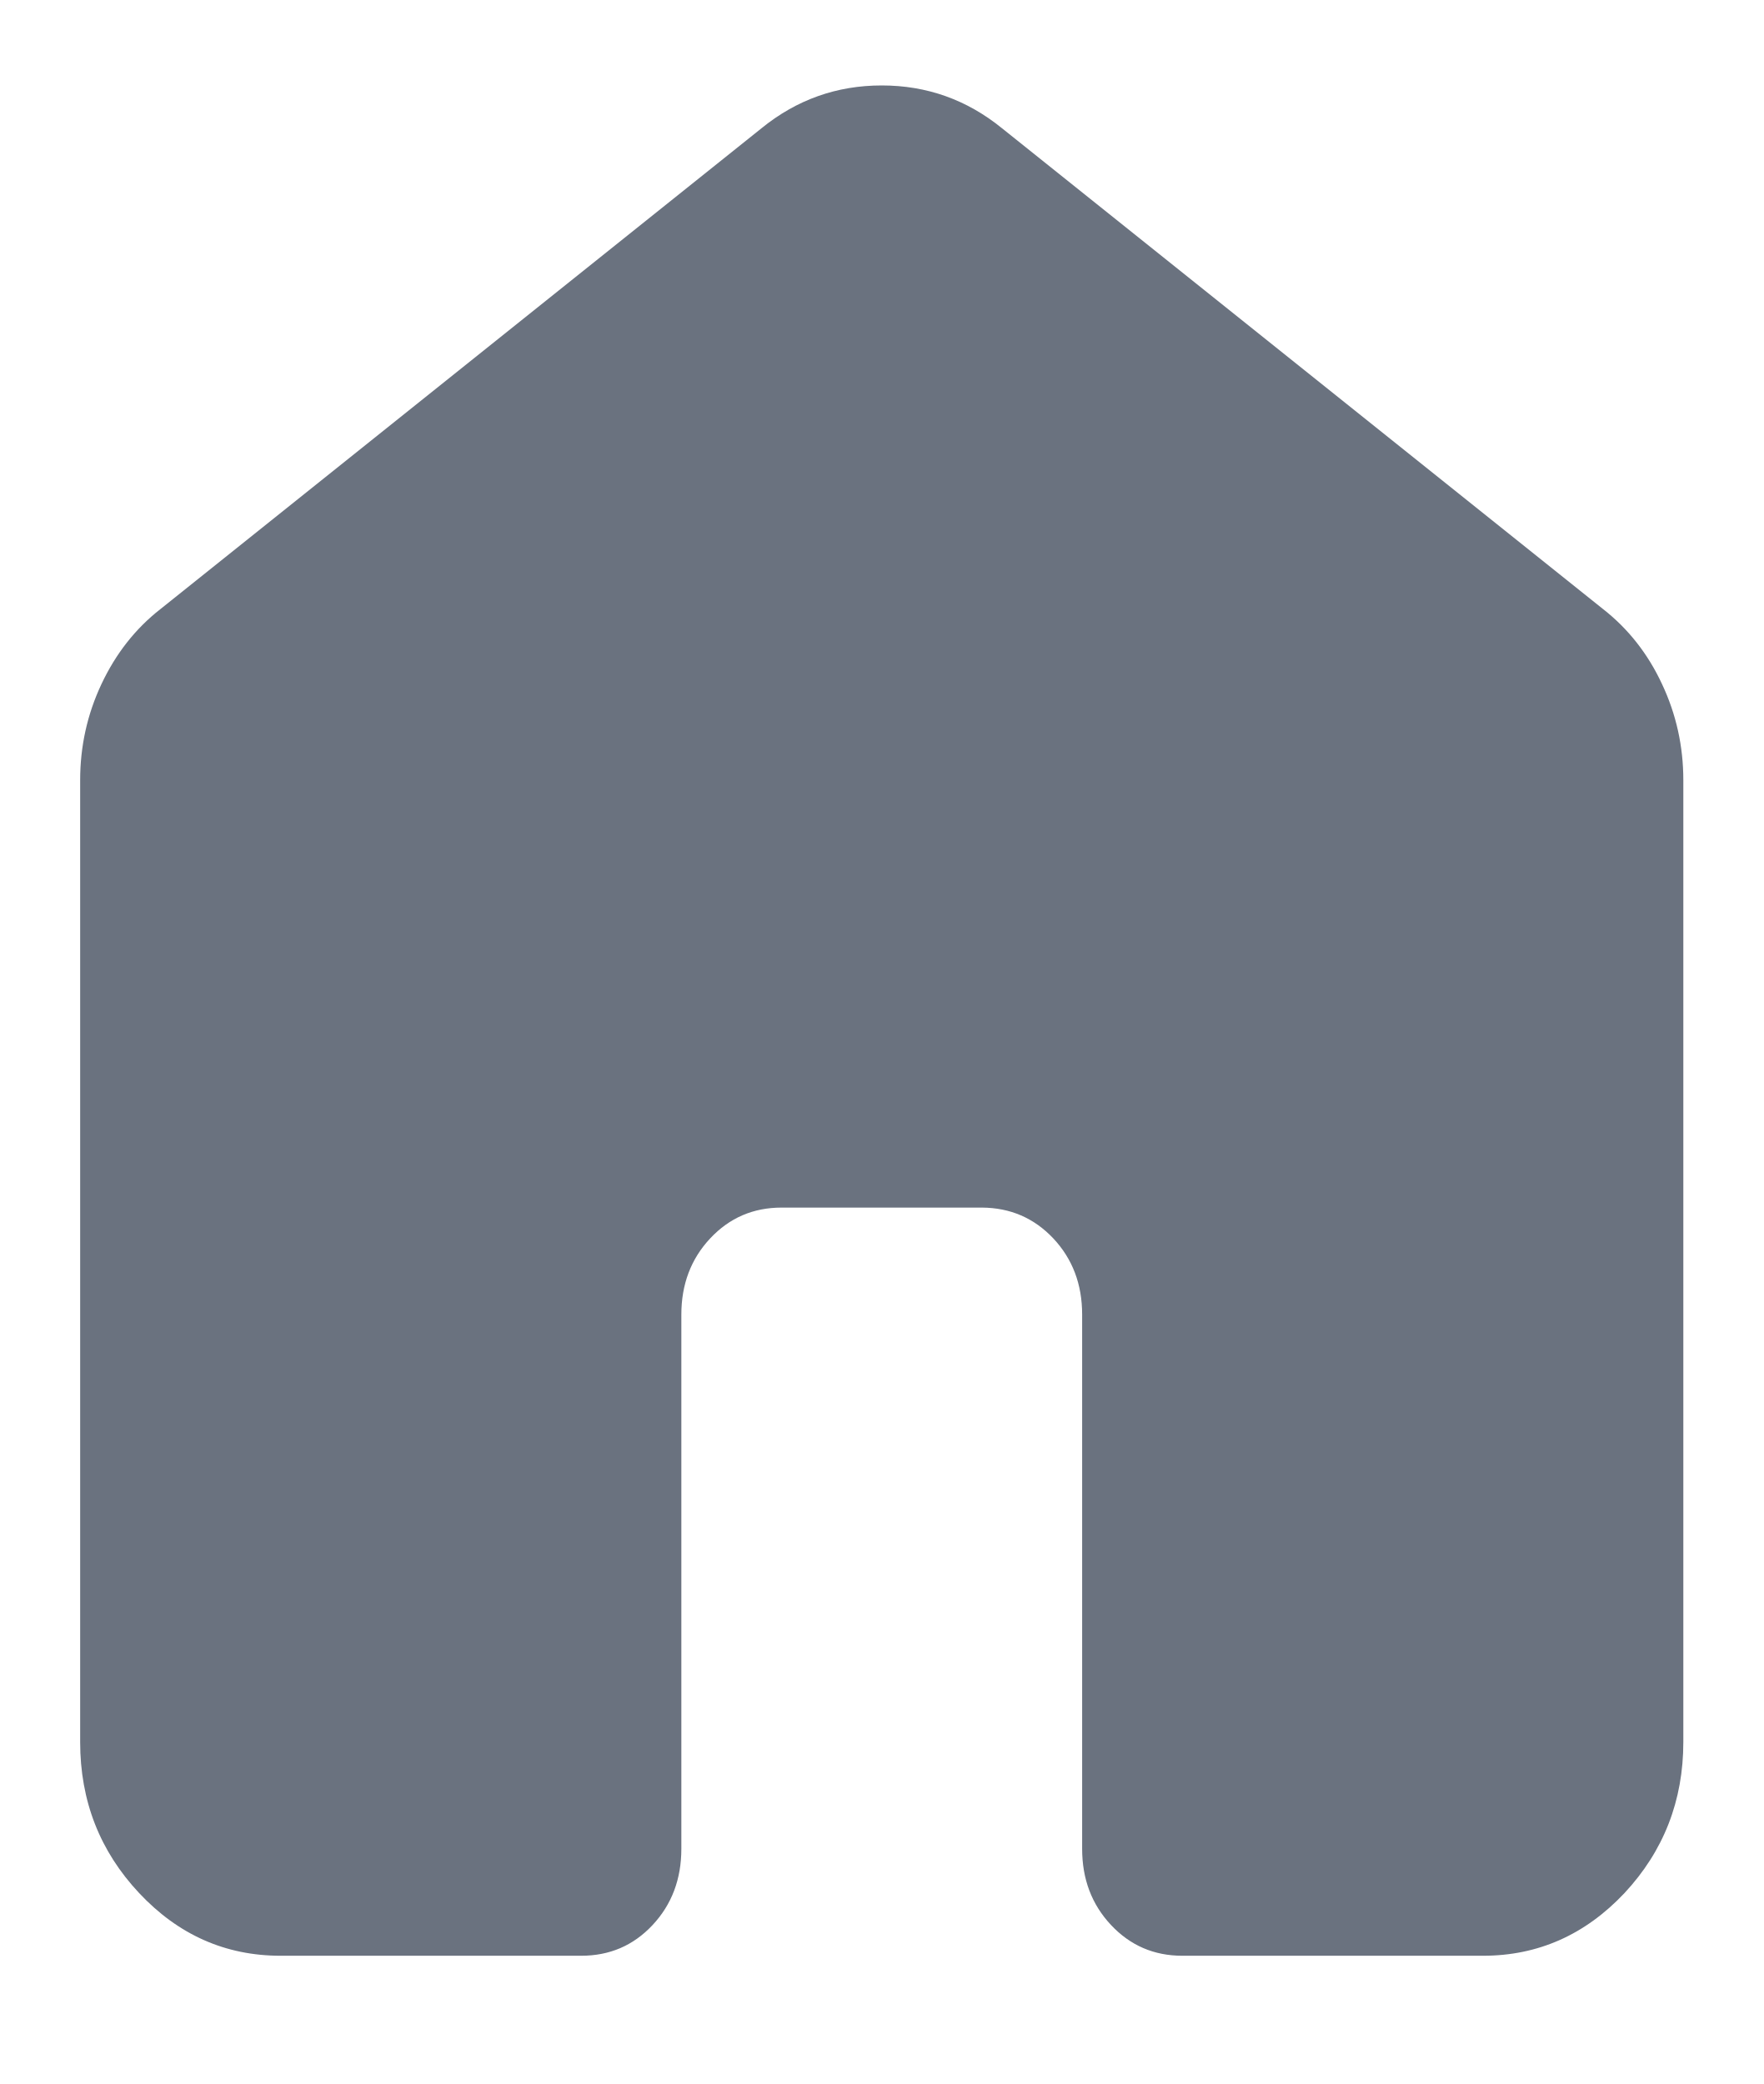
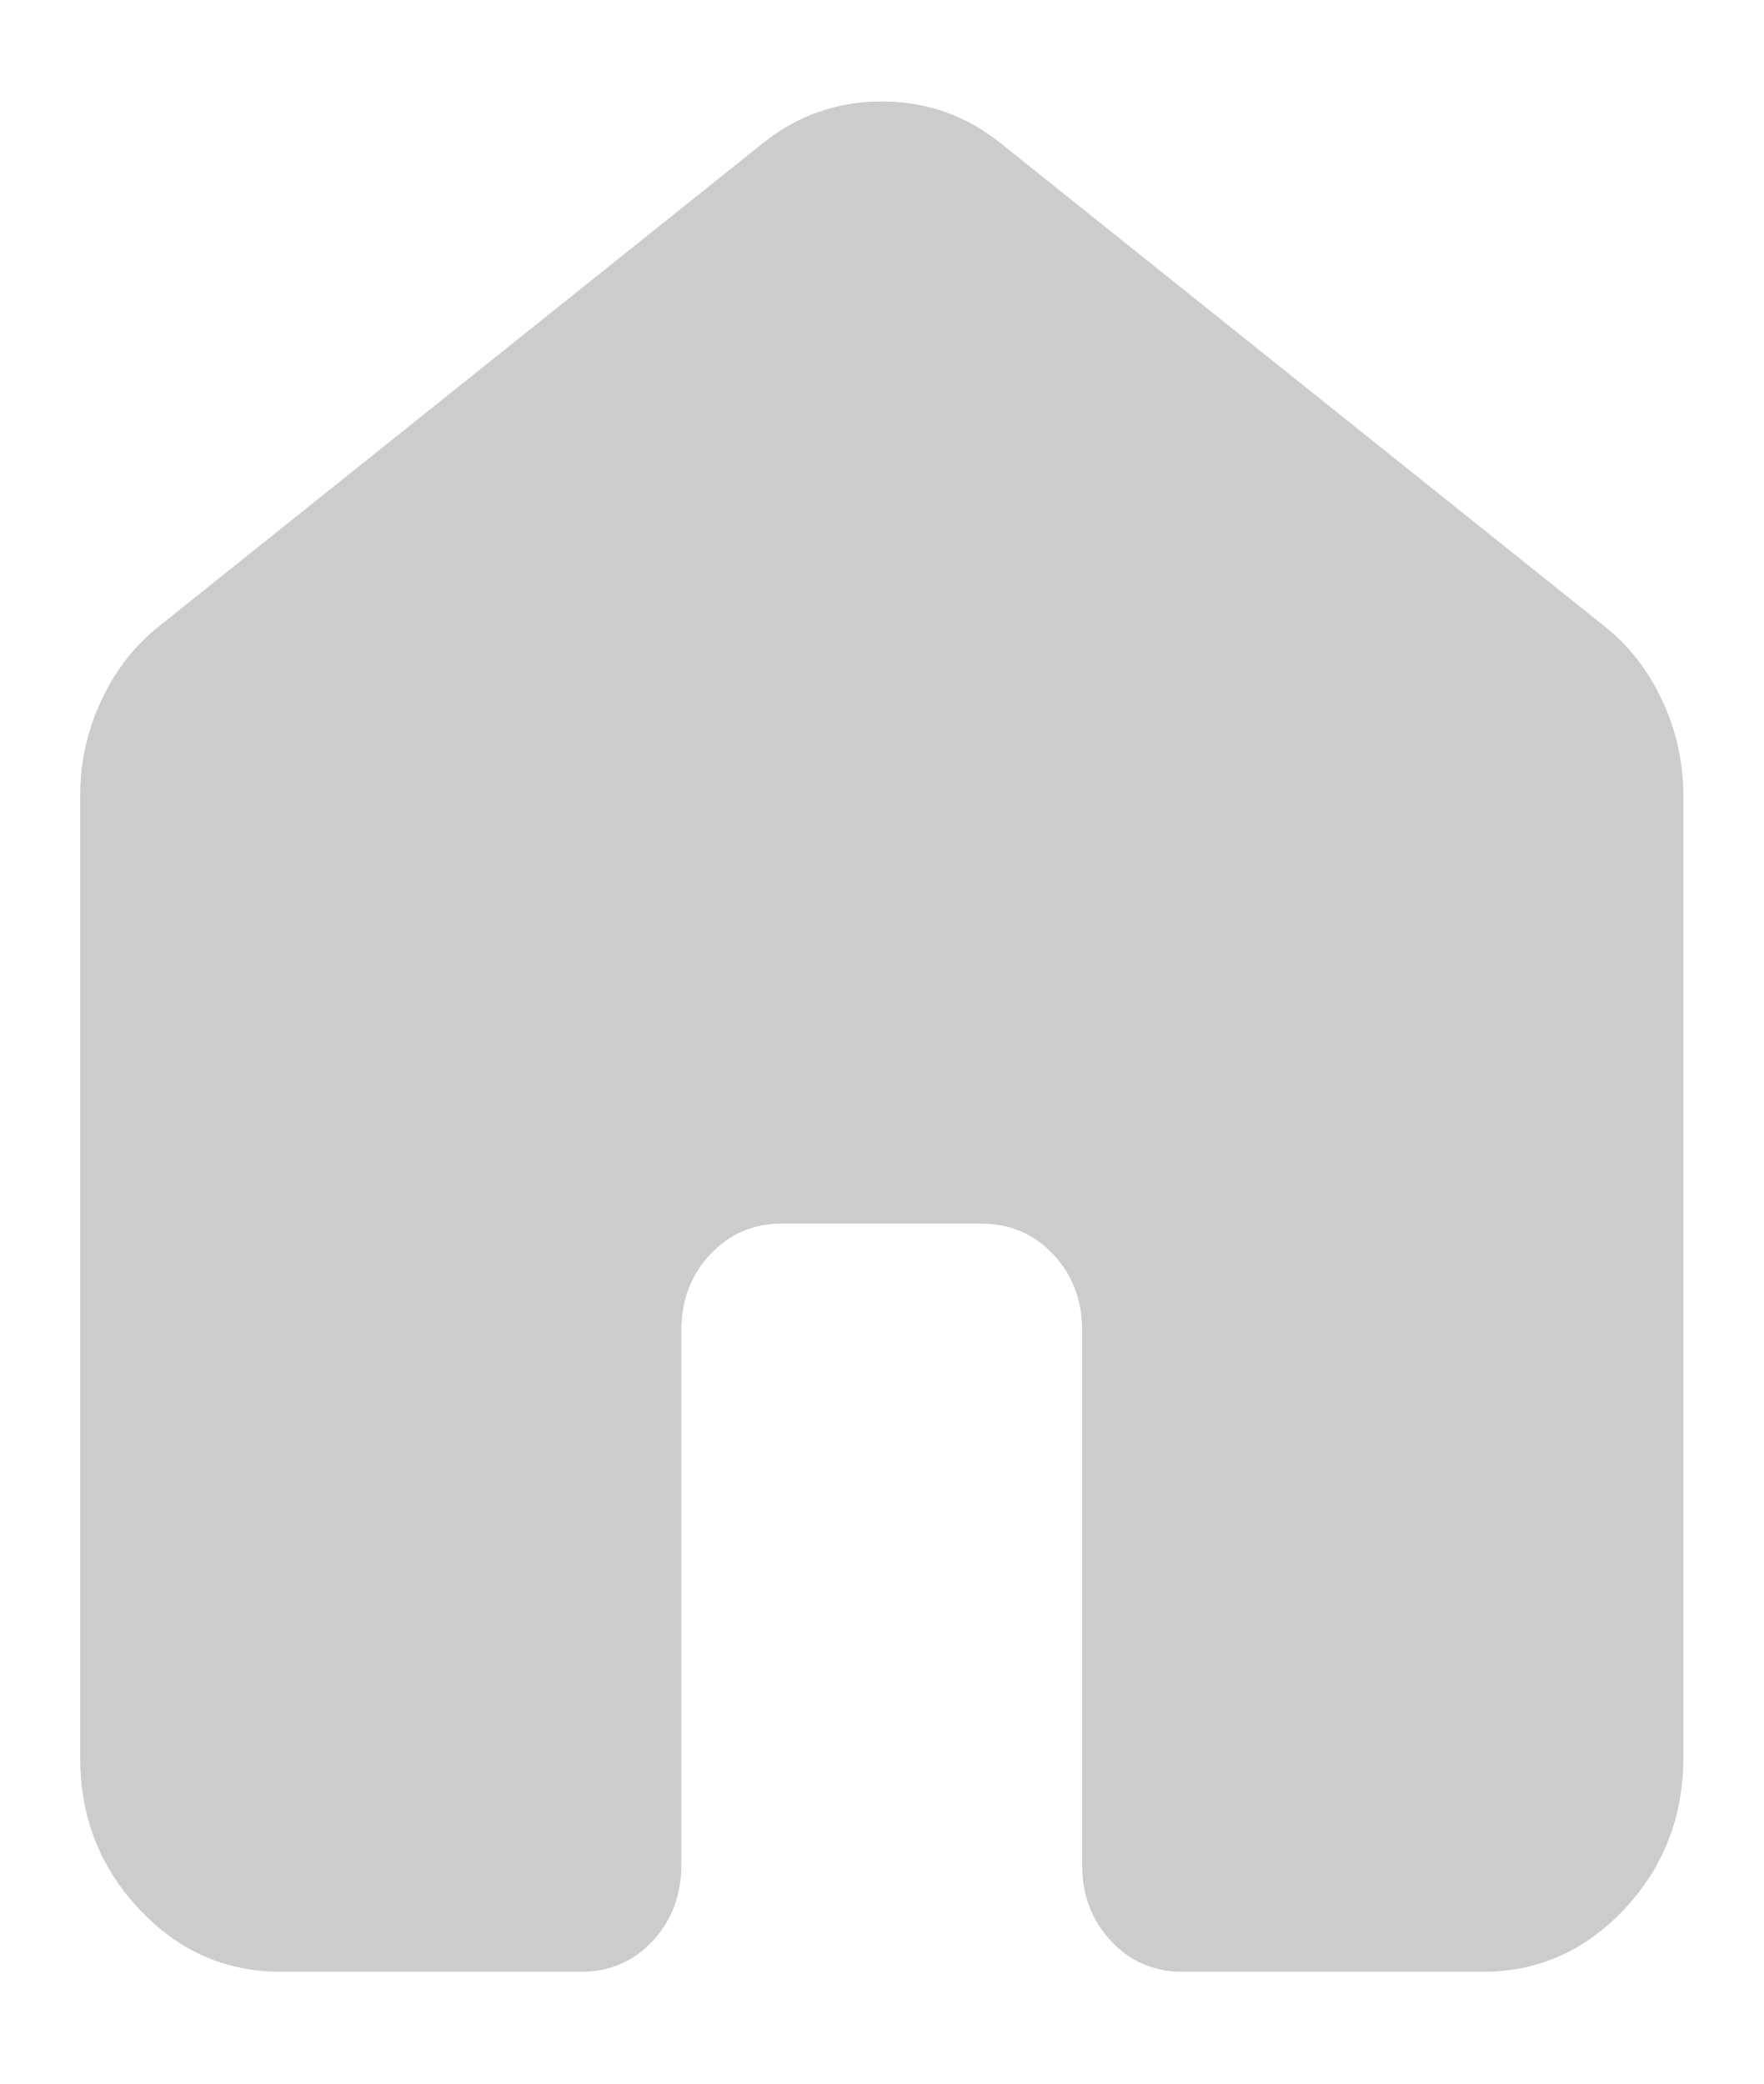
<svg xmlns="http://www.w3.org/2000/svg" width="11" height="13" viewBox="0 0 11 13" fill="none">
-   <path d="M0.5 10.867V4.867C0.5 4.656 0.544 4.456 0.633 4.267C0.722 4.078 0.844 3.922 1 3.8L4.75 0.8C4.969 0.622 5.219 0.533 5.5 0.533C5.781 0.533 6.031 0.622 6.25 0.8L10 3.8C10.156 3.922 10.279 4.078 10.367 4.267C10.456 4.456 10.5 4.656 10.5 4.867V10.867C10.5 11.233 10.377 11.547 10.133 11.809C9.887 12.07 9.593 12.2 9.25 12.2H7.375C7.198 12.2 7.05 12.136 6.93 12.008C6.81 11.88 6.75 11.722 6.75 11.533V8.2C6.75 8.011 6.69 7.853 6.57 7.725C6.45 7.598 6.302 7.534 6.125 7.533H4.875C4.698 7.533 4.55 7.597 4.43 7.725C4.31 7.853 4.25 8.012 4.25 8.2V11.533C4.25 11.722 4.19 11.881 4.07 12.009C3.95 12.137 3.802 12.2 3.625 12.2H1.75C1.406 12.2 1.112 12.069 0.868 11.809C0.623 11.548 0.5 11.234 0.5 10.867Z" fill="#6A727F" />
+   <path d="M0.5 10.967V4.967C0.5 4.756 0.544 4.556 0.633 4.367C0.722 4.178 0.844 4.022 1 3.9L4.75 0.9C4.969 0.722 5.219 0.633 5.5 0.633C5.781 0.633 6.031 0.722 6.25 0.9L10 3.9C10.156 4.022 10.279 4.178 10.367 4.367C10.456 4.556 10.5 4.756 10.5 4.967V10.967C10.5 11.333 10.377 11.647 10.133 11.909C9.887 12.17 9.593 12.3 9.25 12.3H7.375C7.198 12.3 7.05 12.236 6.93 12.108C6.81 11.98 6.75 11.822 6.75 11.633V8.3C6.75 8.111 6.69 7.953 6.57 7.825C6.45 7.698 6.302 7.634 6.125 7.633H4.875C4.698 7.633 4.55 7.697 4.43 7.825C4.31 7.953 4.25 8.112 4.25 8.3V11.633C4.25 11.822 4.19 11.981 4.07 12.109C3.95 12.237 3.802 12.3 3.625 12.3H1.75C1.406 12.3 1.112 12.169 0.868 11.909C0.623 11.648 0.5 11.334 0.5 10.967Z" fill="#CCCCCC" />
</svg>
